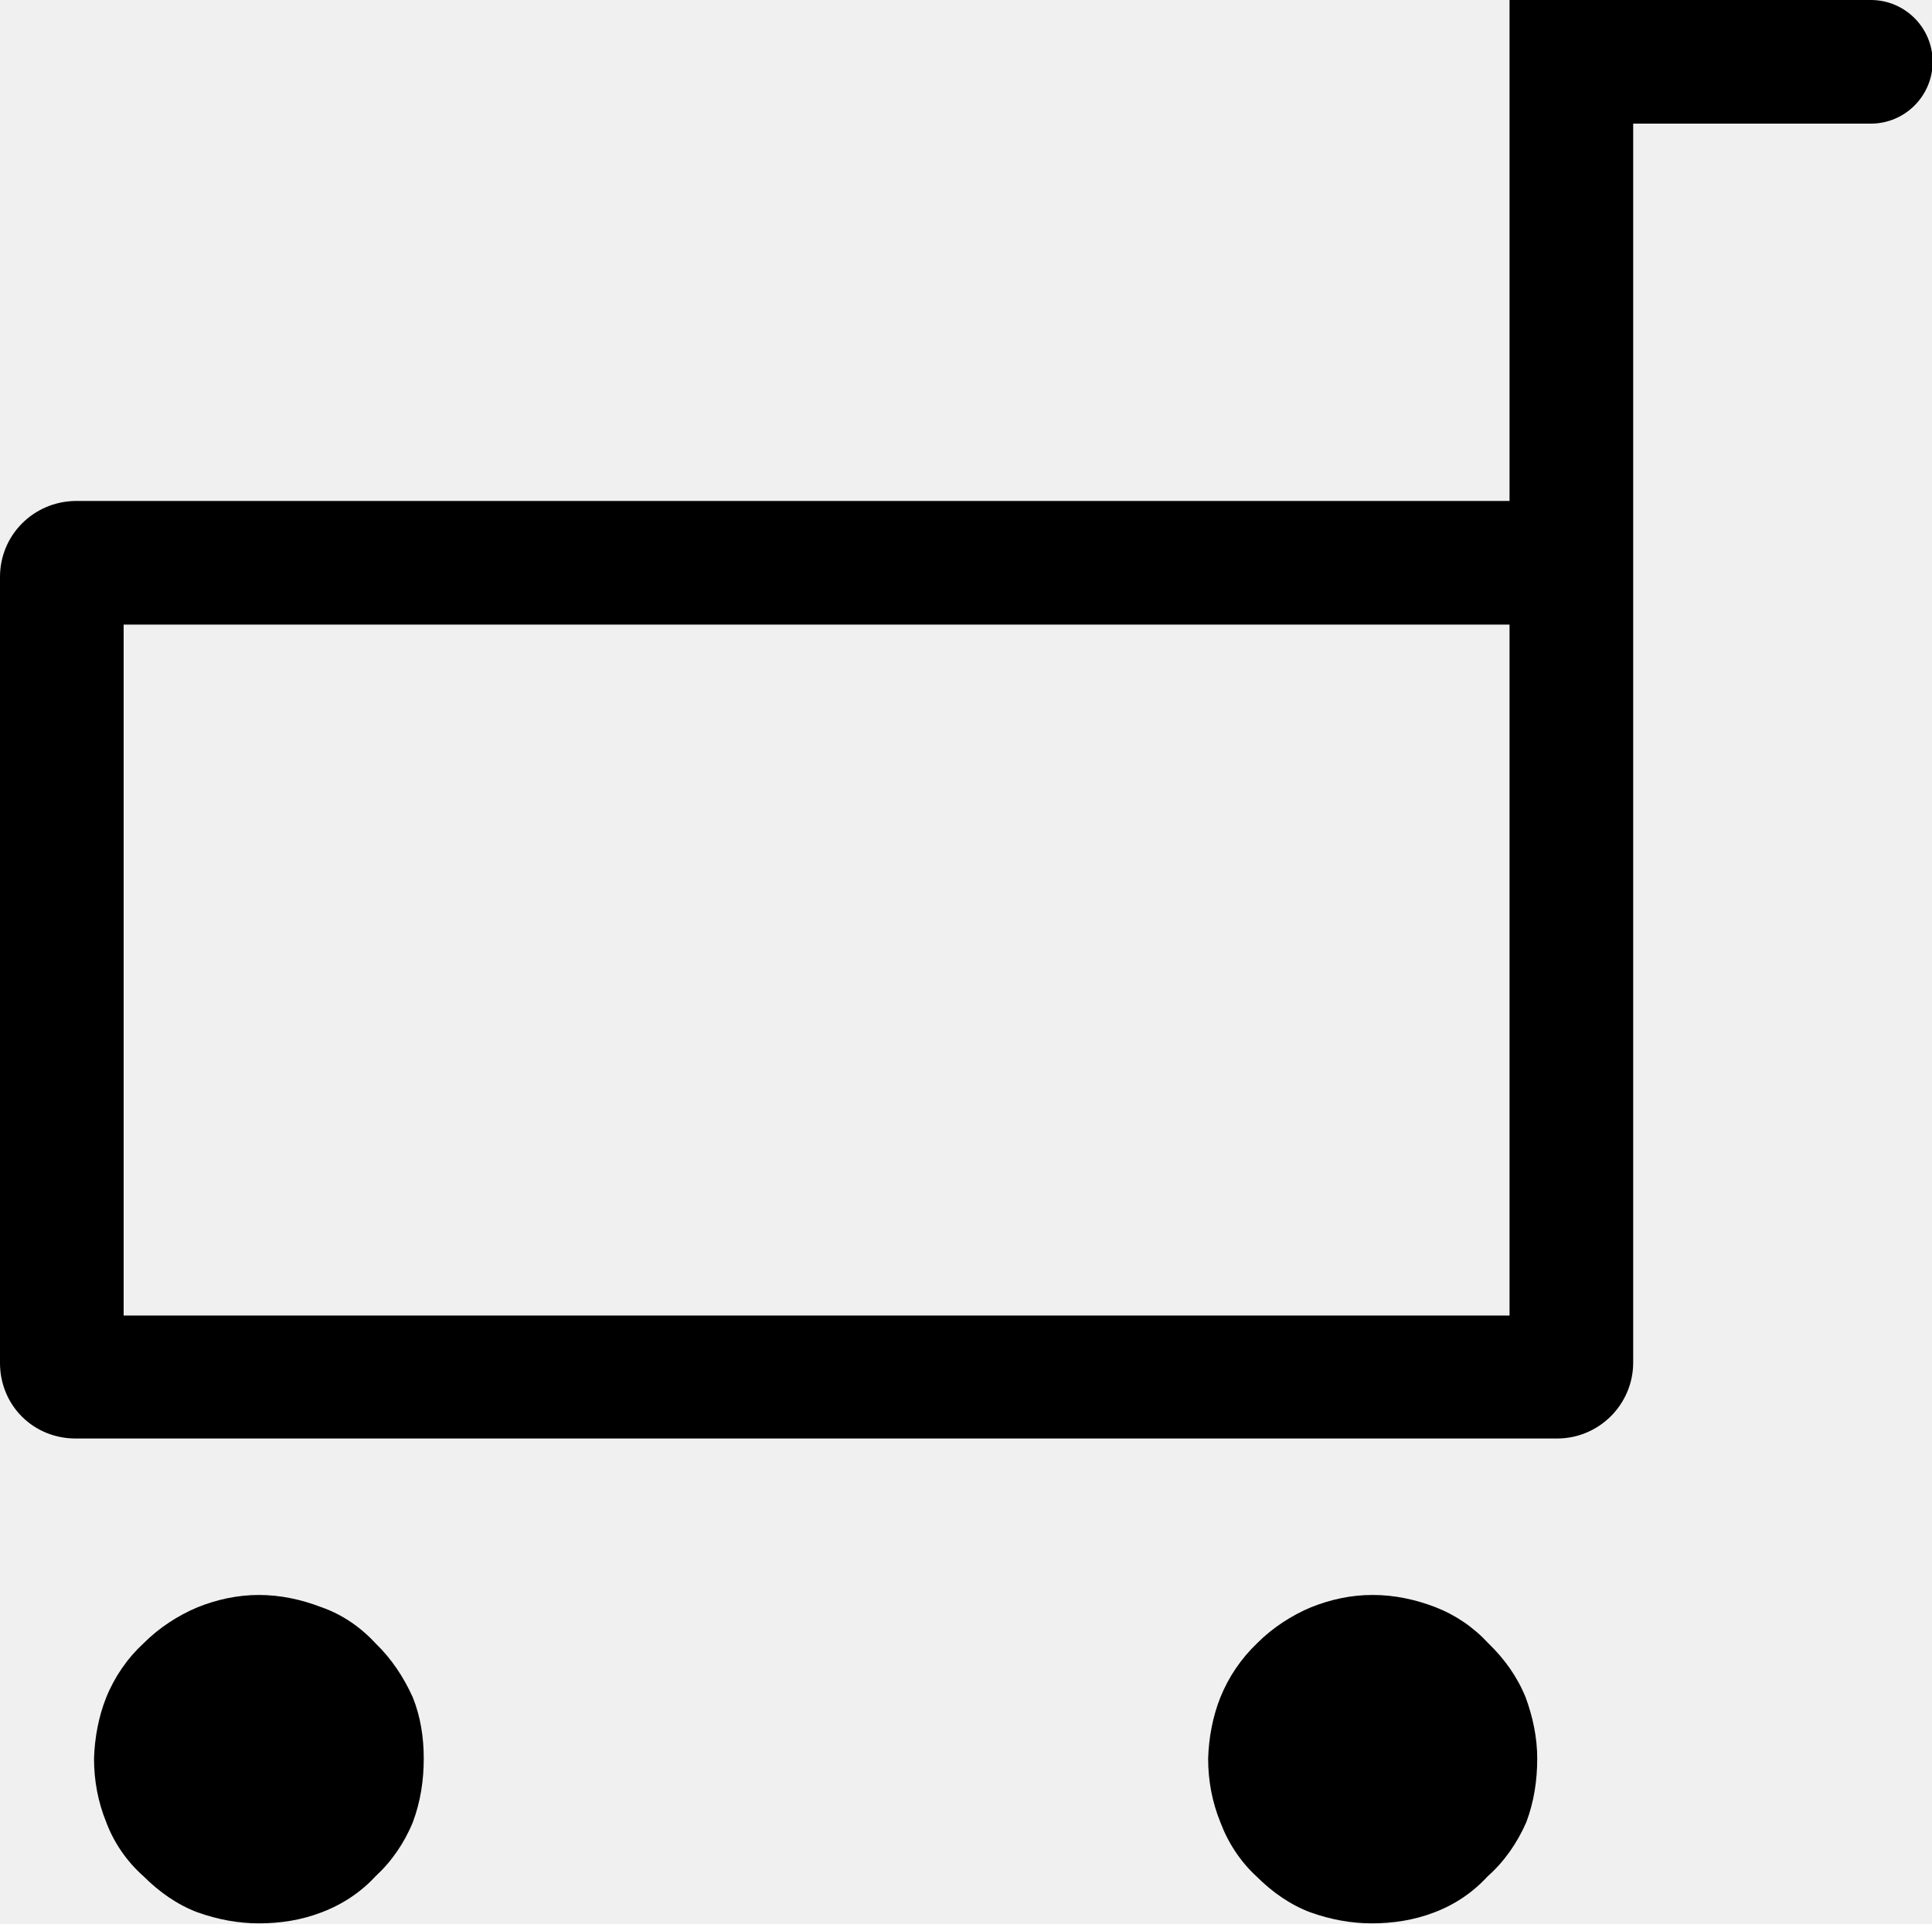
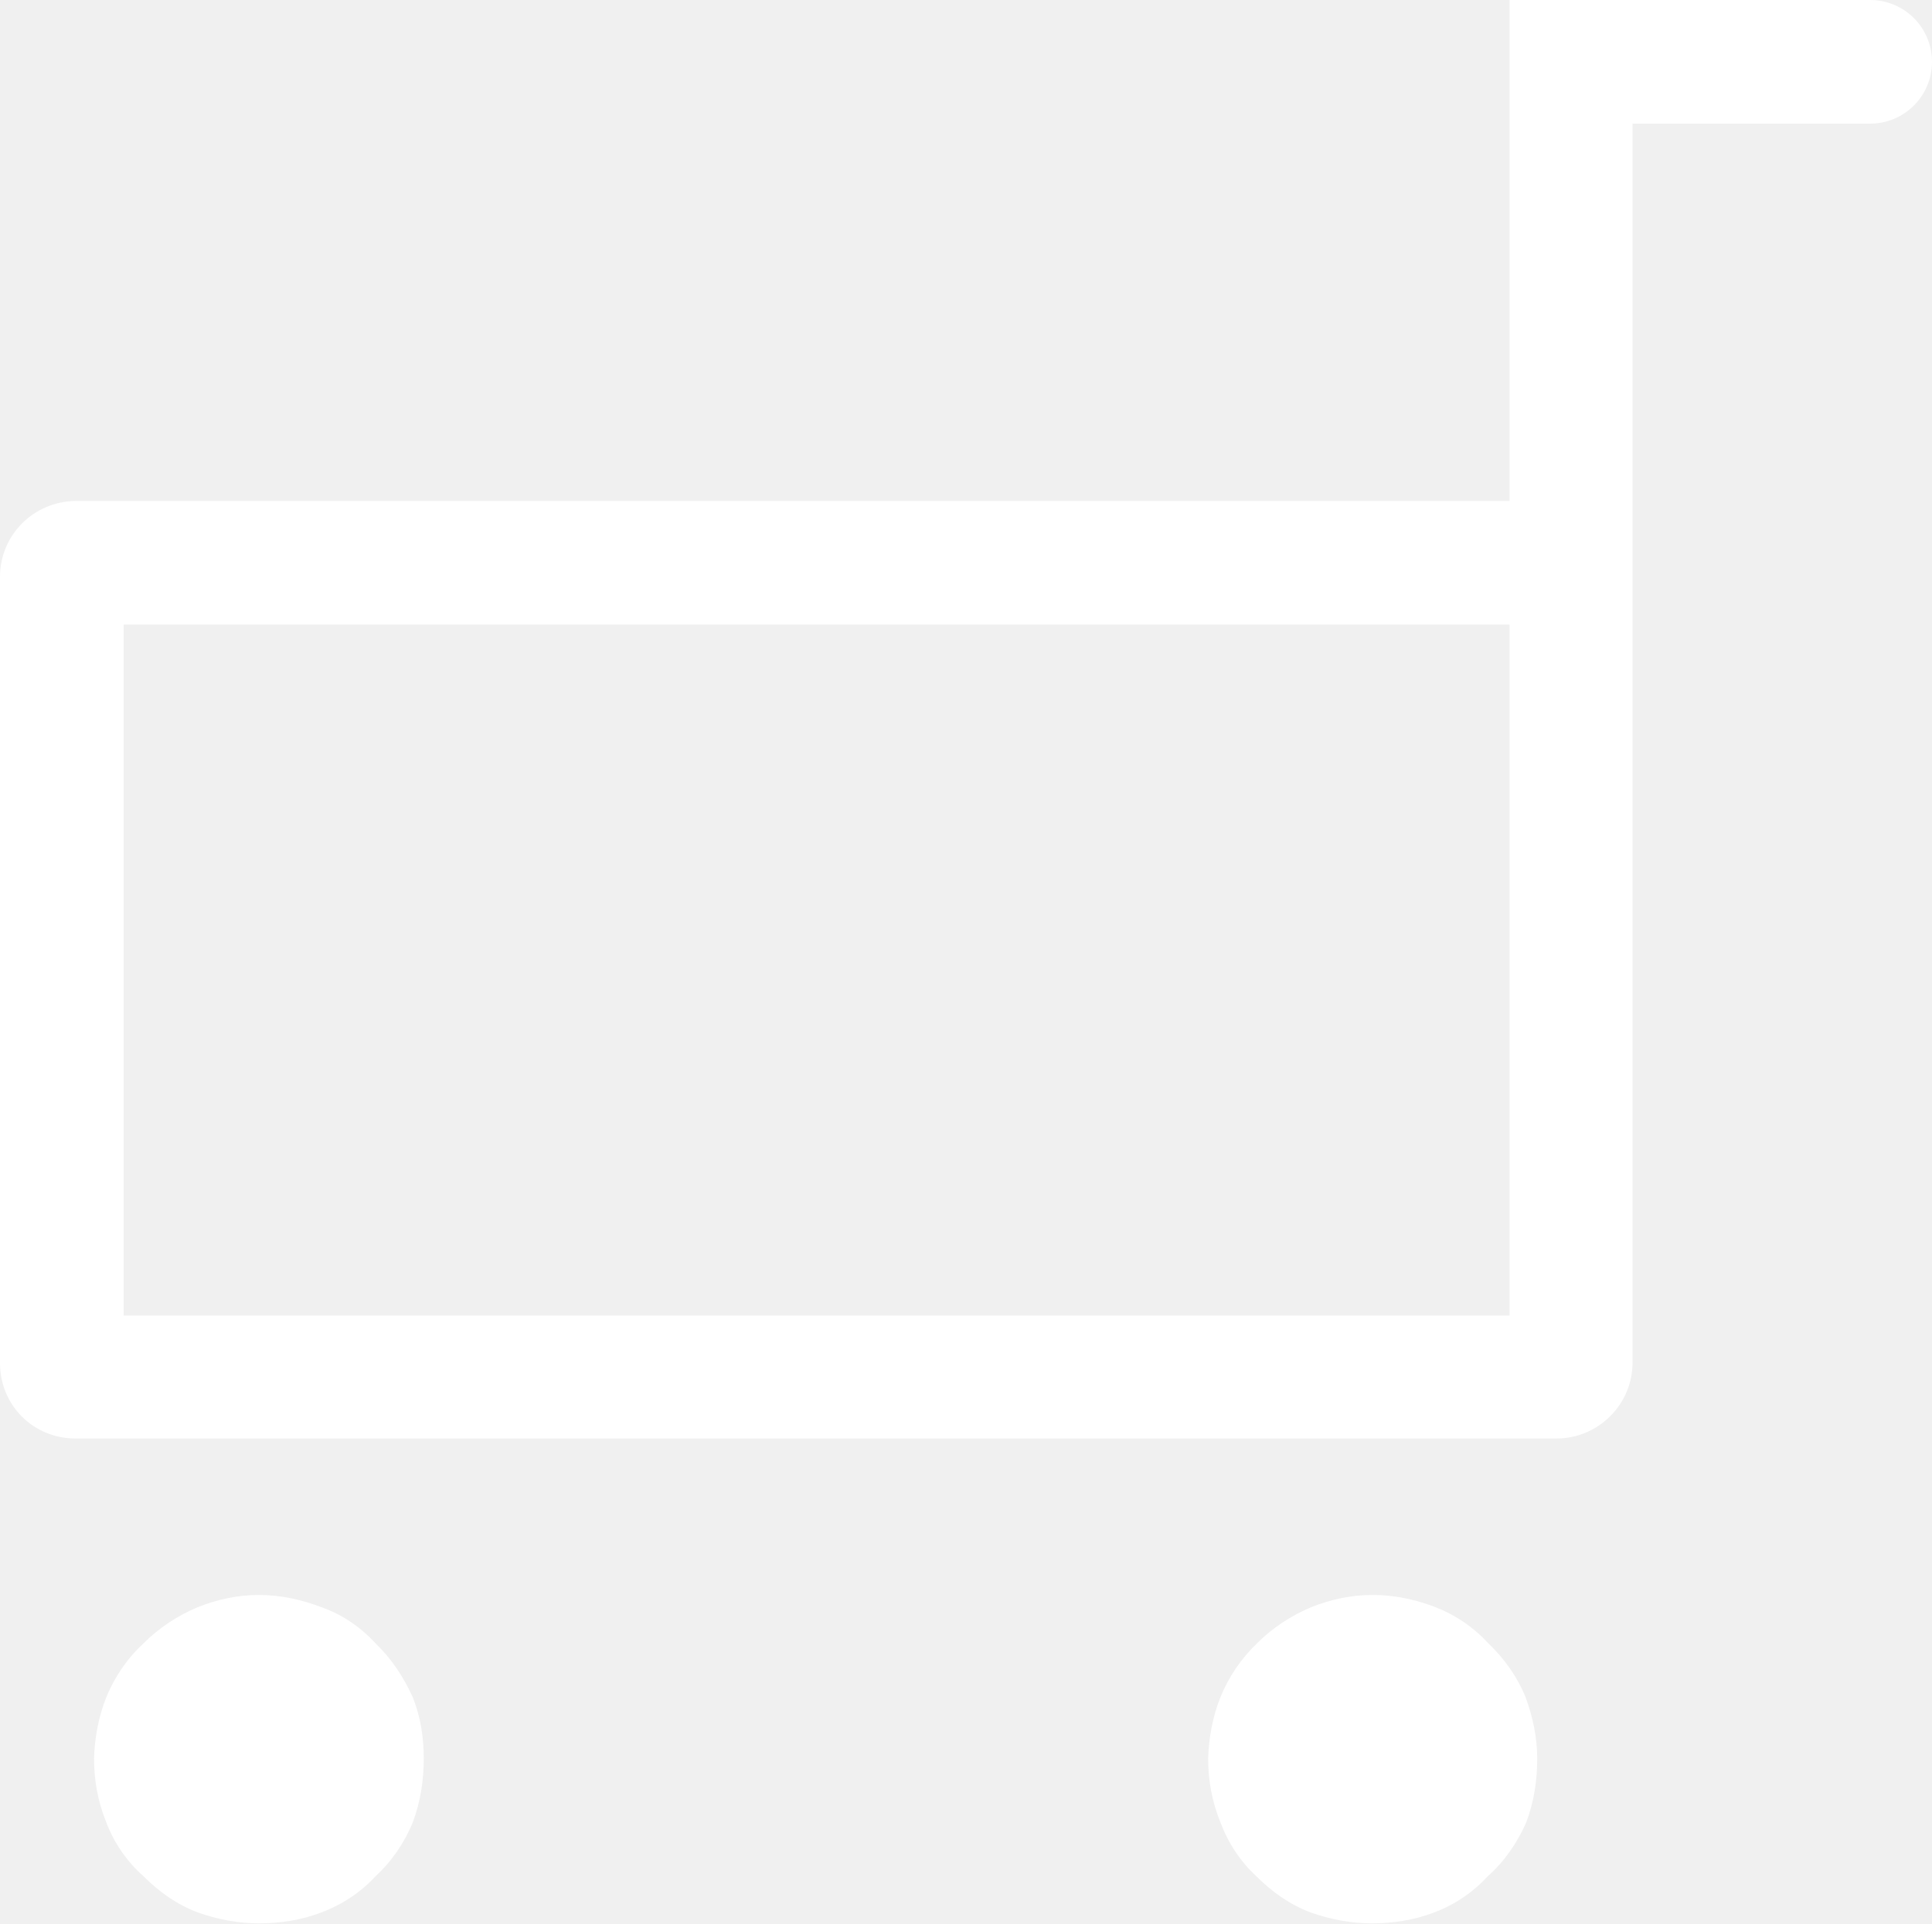
<svg xmlns="http://www.w3.org/2000/svg" id="Layer_2" viewBox="0 0 30 29.87">
+   <defs>
+     <style>.cls-1{fill:#fff;}</style>
+   </defs>
  <g id="Layer_1-2">
    <g id="Page-1">
      <g id="_5">
        <g id="Group-14">
          <g id="Group-7">
-             <path id="Combined-Shape-Copy-2" d="M21.31,24.77c-.33,0-.65,.07-.95,.19-.31,.13-.6,.32-.84,.56-.25,.24-.44,.52-.57,.84-.12,.3-.18,.63-.19,.95,0,.34,.06,.67,.19,.99,.12,.32,.31,.61,.56,.84,.24,.24,.52,.44,.84,.56,.31,.11,.63,.17,.95,.17,.33,0,.66-.05,.97-.17,.32-.12,.6-.31,.83-.56,.26-.23,.46-.52,.6-.84,.12-.32,.17-.65,.17-.99,0-.33-.07-.65-.18-.95-.13-.32-.33-.6-.58-.84-.23-.25-.51-.44-.82-.56-.31-.12-.64-.19-.97-.19Zm-17.29,0c-.33,0-.65,.07-.95,.19-.31,.13-.6,.32-.84,.56-.25,.23-.45,.52-.58,.84-.12,.3-.18,.63-.19,.95,0,.34,.06,.67,.19,.99,.12,.32,.32,.61,.58,.84,.24,.24,.52,.44,.84,.56,.31,.11,.63,.17,.95,.17,.33,0,.66-.05,.97-.17,.32-.12,.61-.31,.84-.56,.25-.23,.45-.52,.58-.84,.12-.32,.17-.65,.17-.99,0-.33-.05-.65-.17-.95-.14-.31-.33-.6-.58-.84-.23-.25-.52-.45-.84-.56-.31-.12-.64-.19-.97-.19ZM23.44,0V7.78H1.17C.52,7.79,0,8.31,0,8.96H0v12.21c0,.31,.12,.61,.34,.83,.22,.22,.52,.34,.83,.34H24.18c.65,0,1.18-.53,1.18-1.18h0V1.92h3.69c.53,0,.96-.43,.96-.96s-.43-.96-.96-.96h-5.6ZM1.92,9.7H23.44v10.73H1.92V9.7Z" />
+             <path id="Combined-Shape-Copy-2" class="cls-1" d="m21.31,24.77c-.33,0-.65.07-.95.19-.31.13-.6.32-.84.56-.25.24-.44.52-.57.84-.12.3-.18.63-.19.95,0,.34.06.67.19.99.12.32.31.61.56.84.24.24.52.44.84.56.31.11.63.17.95.17.33,0,.66-.05.97-.17.32-.12.6-.31.83-.56.26-.23.46-.52.6-.84.12-.32.17-.65.17-.99,0-.33-.07-.65-.18-.95-.13-.32-.33-.6-.58-.84-.23-.25-.51-.44-.82-.56-.31-.12-.64-.19-.97-.19Zm-17.29,0c-.33,0-.65.07-.95.19-.31.13-.6.32-.84.56-.25.23-.45.52-.58.84-.12.3-.18.63-.19.95,0,.34.06.67.19.99.12.32.32.61.58.84.24.24.52.44.84.56.31.11.63.17.95.17.33,0,.66-.05.97-.17.32-.12.61-.31.84-.56.25-.23.45-.52.58-.84.12-.32.17-.65.17-.99,0-.33-.05-.65-.17-.95-.14-.31-.33-.6-.58-.84-.23-.25-.52-.45-.84-.56-.31-.12-.64-.19-.97-.19ZM23.44,0v7.78H1.17C.52,7.79,0,8.31,0,8.96H0v12.21c0,.31.12.61.34.83.22.22.52.34.83.34h23c.65,0,1.18-.53,1.18-1.18h0V1.92h3.69c.53,0,.96-.43.96-.96s-.43-.96-.96-.96h-5.6ZM1.92,9.7h21.52v10.73H1.92v-10.73Z" />
          </g>
        </g>
      </g>
    </g>
  </g>
</svg>
